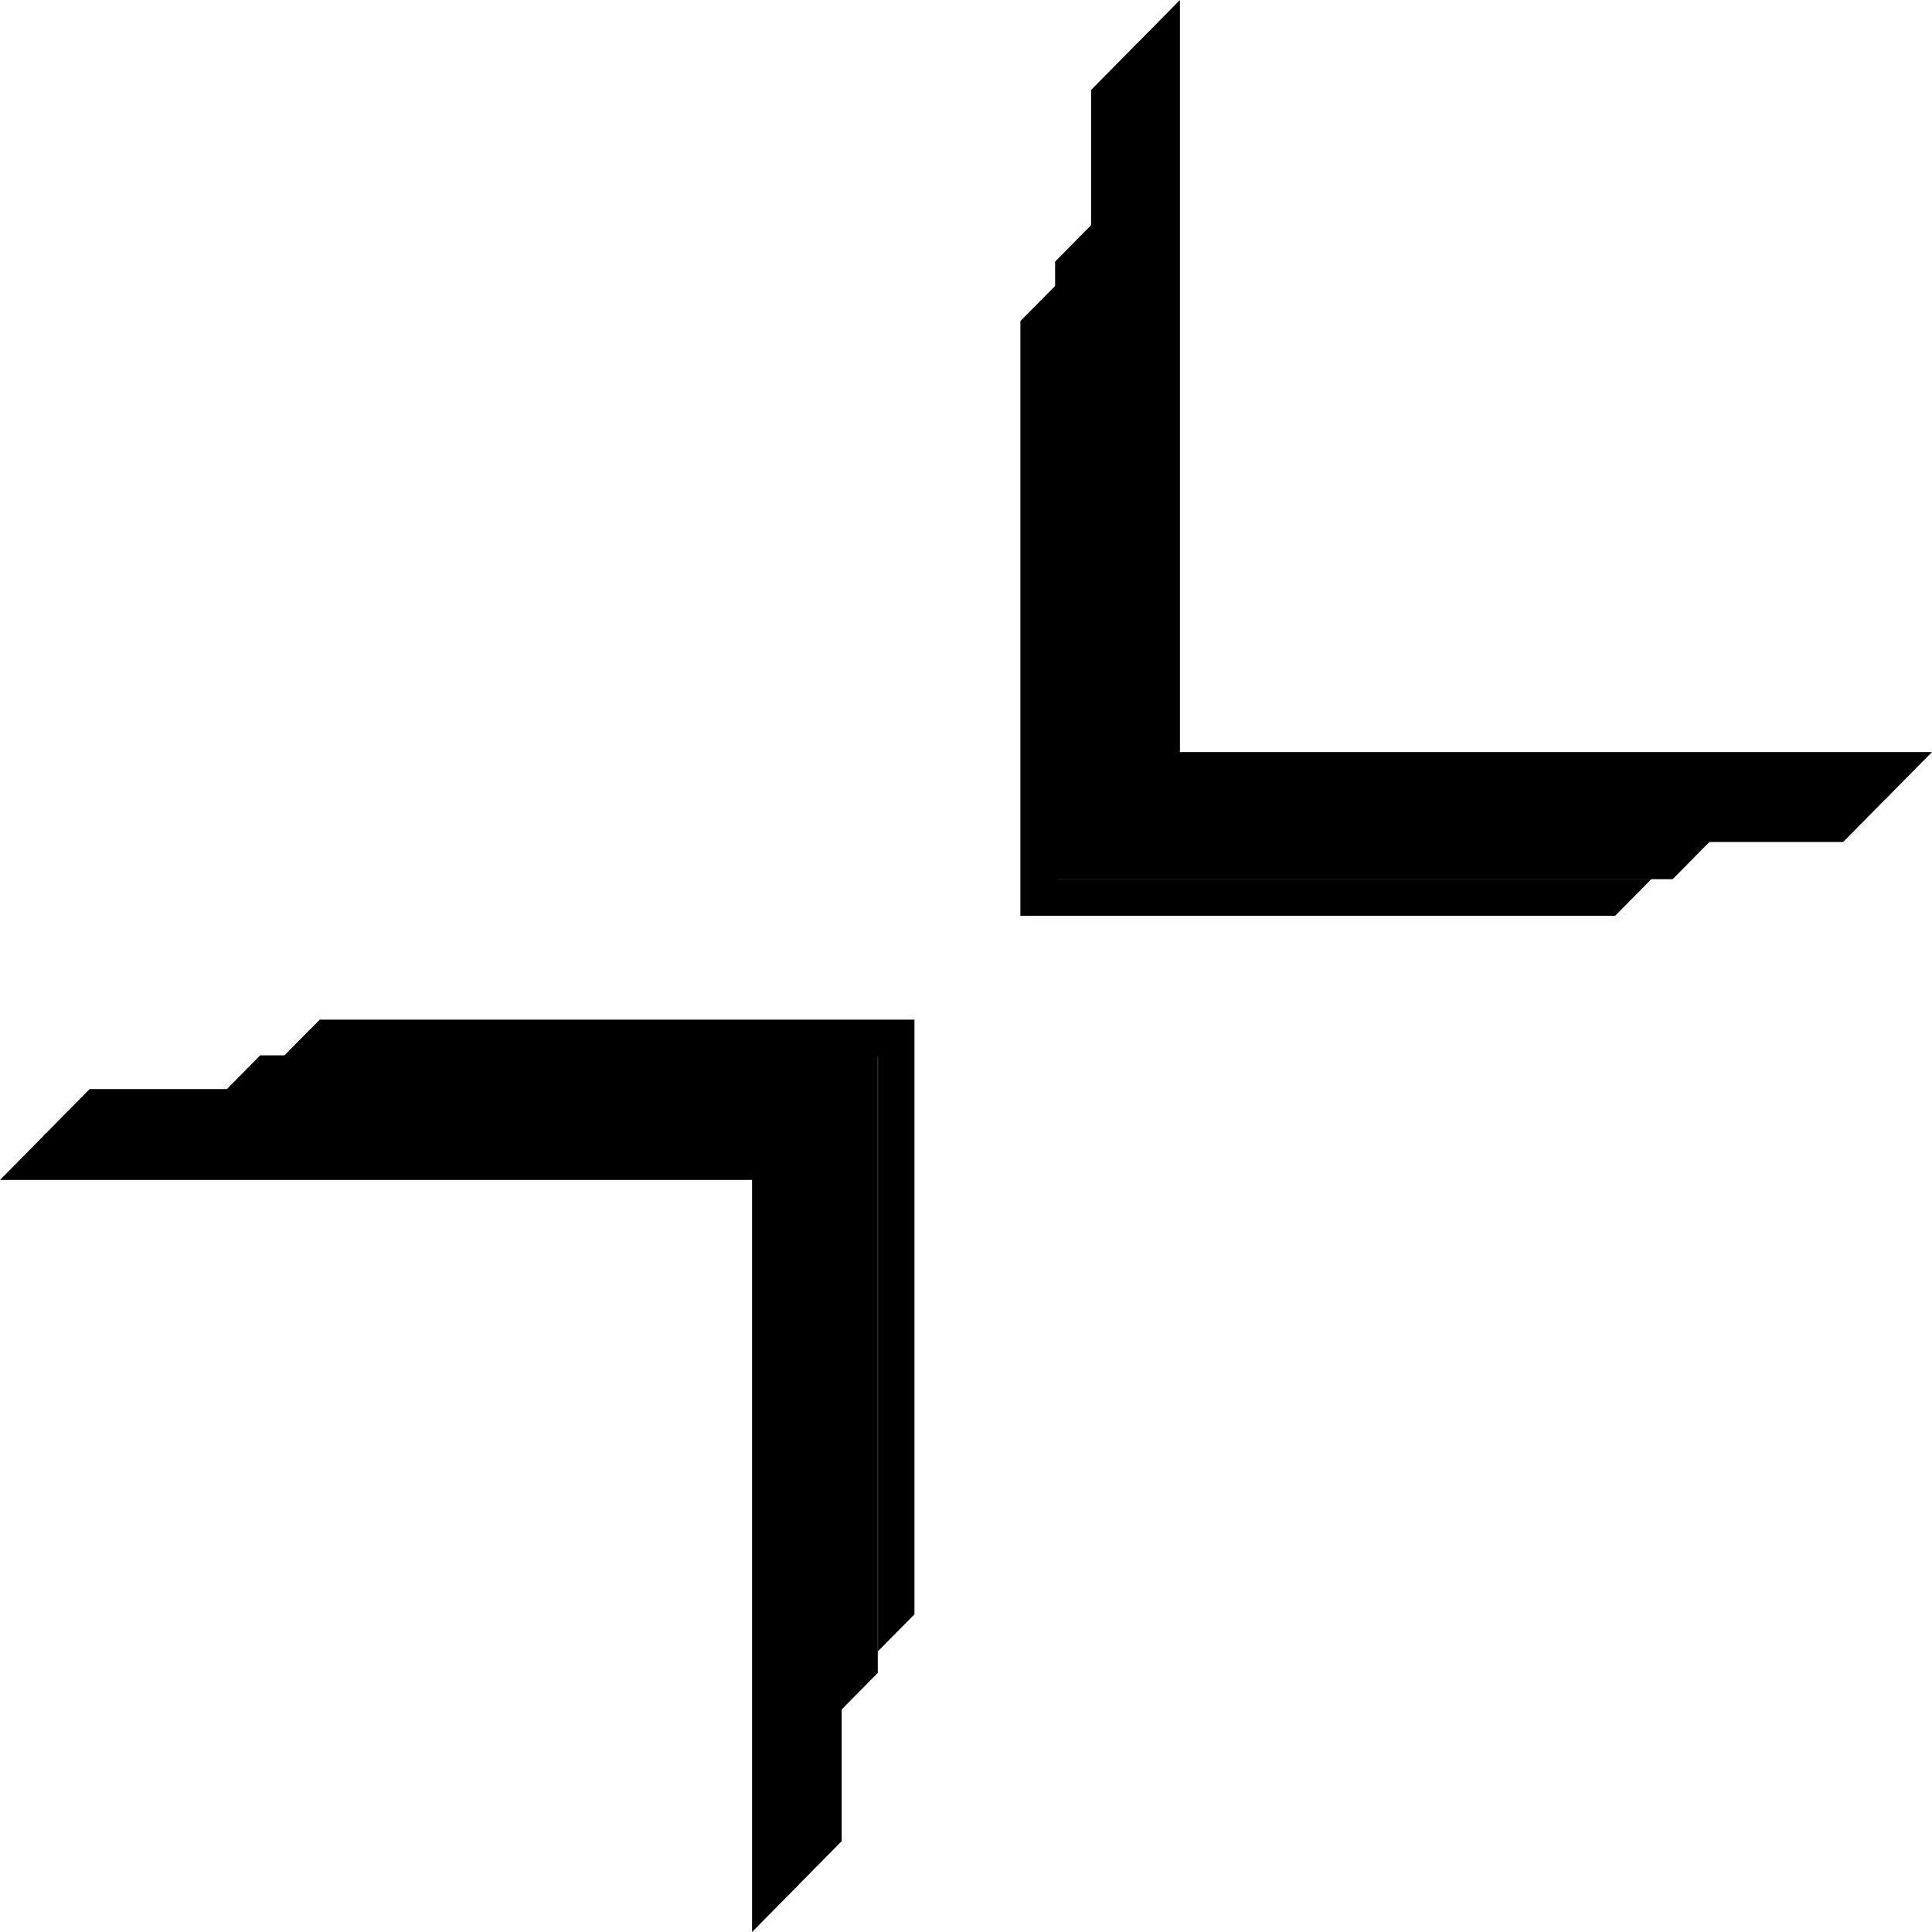
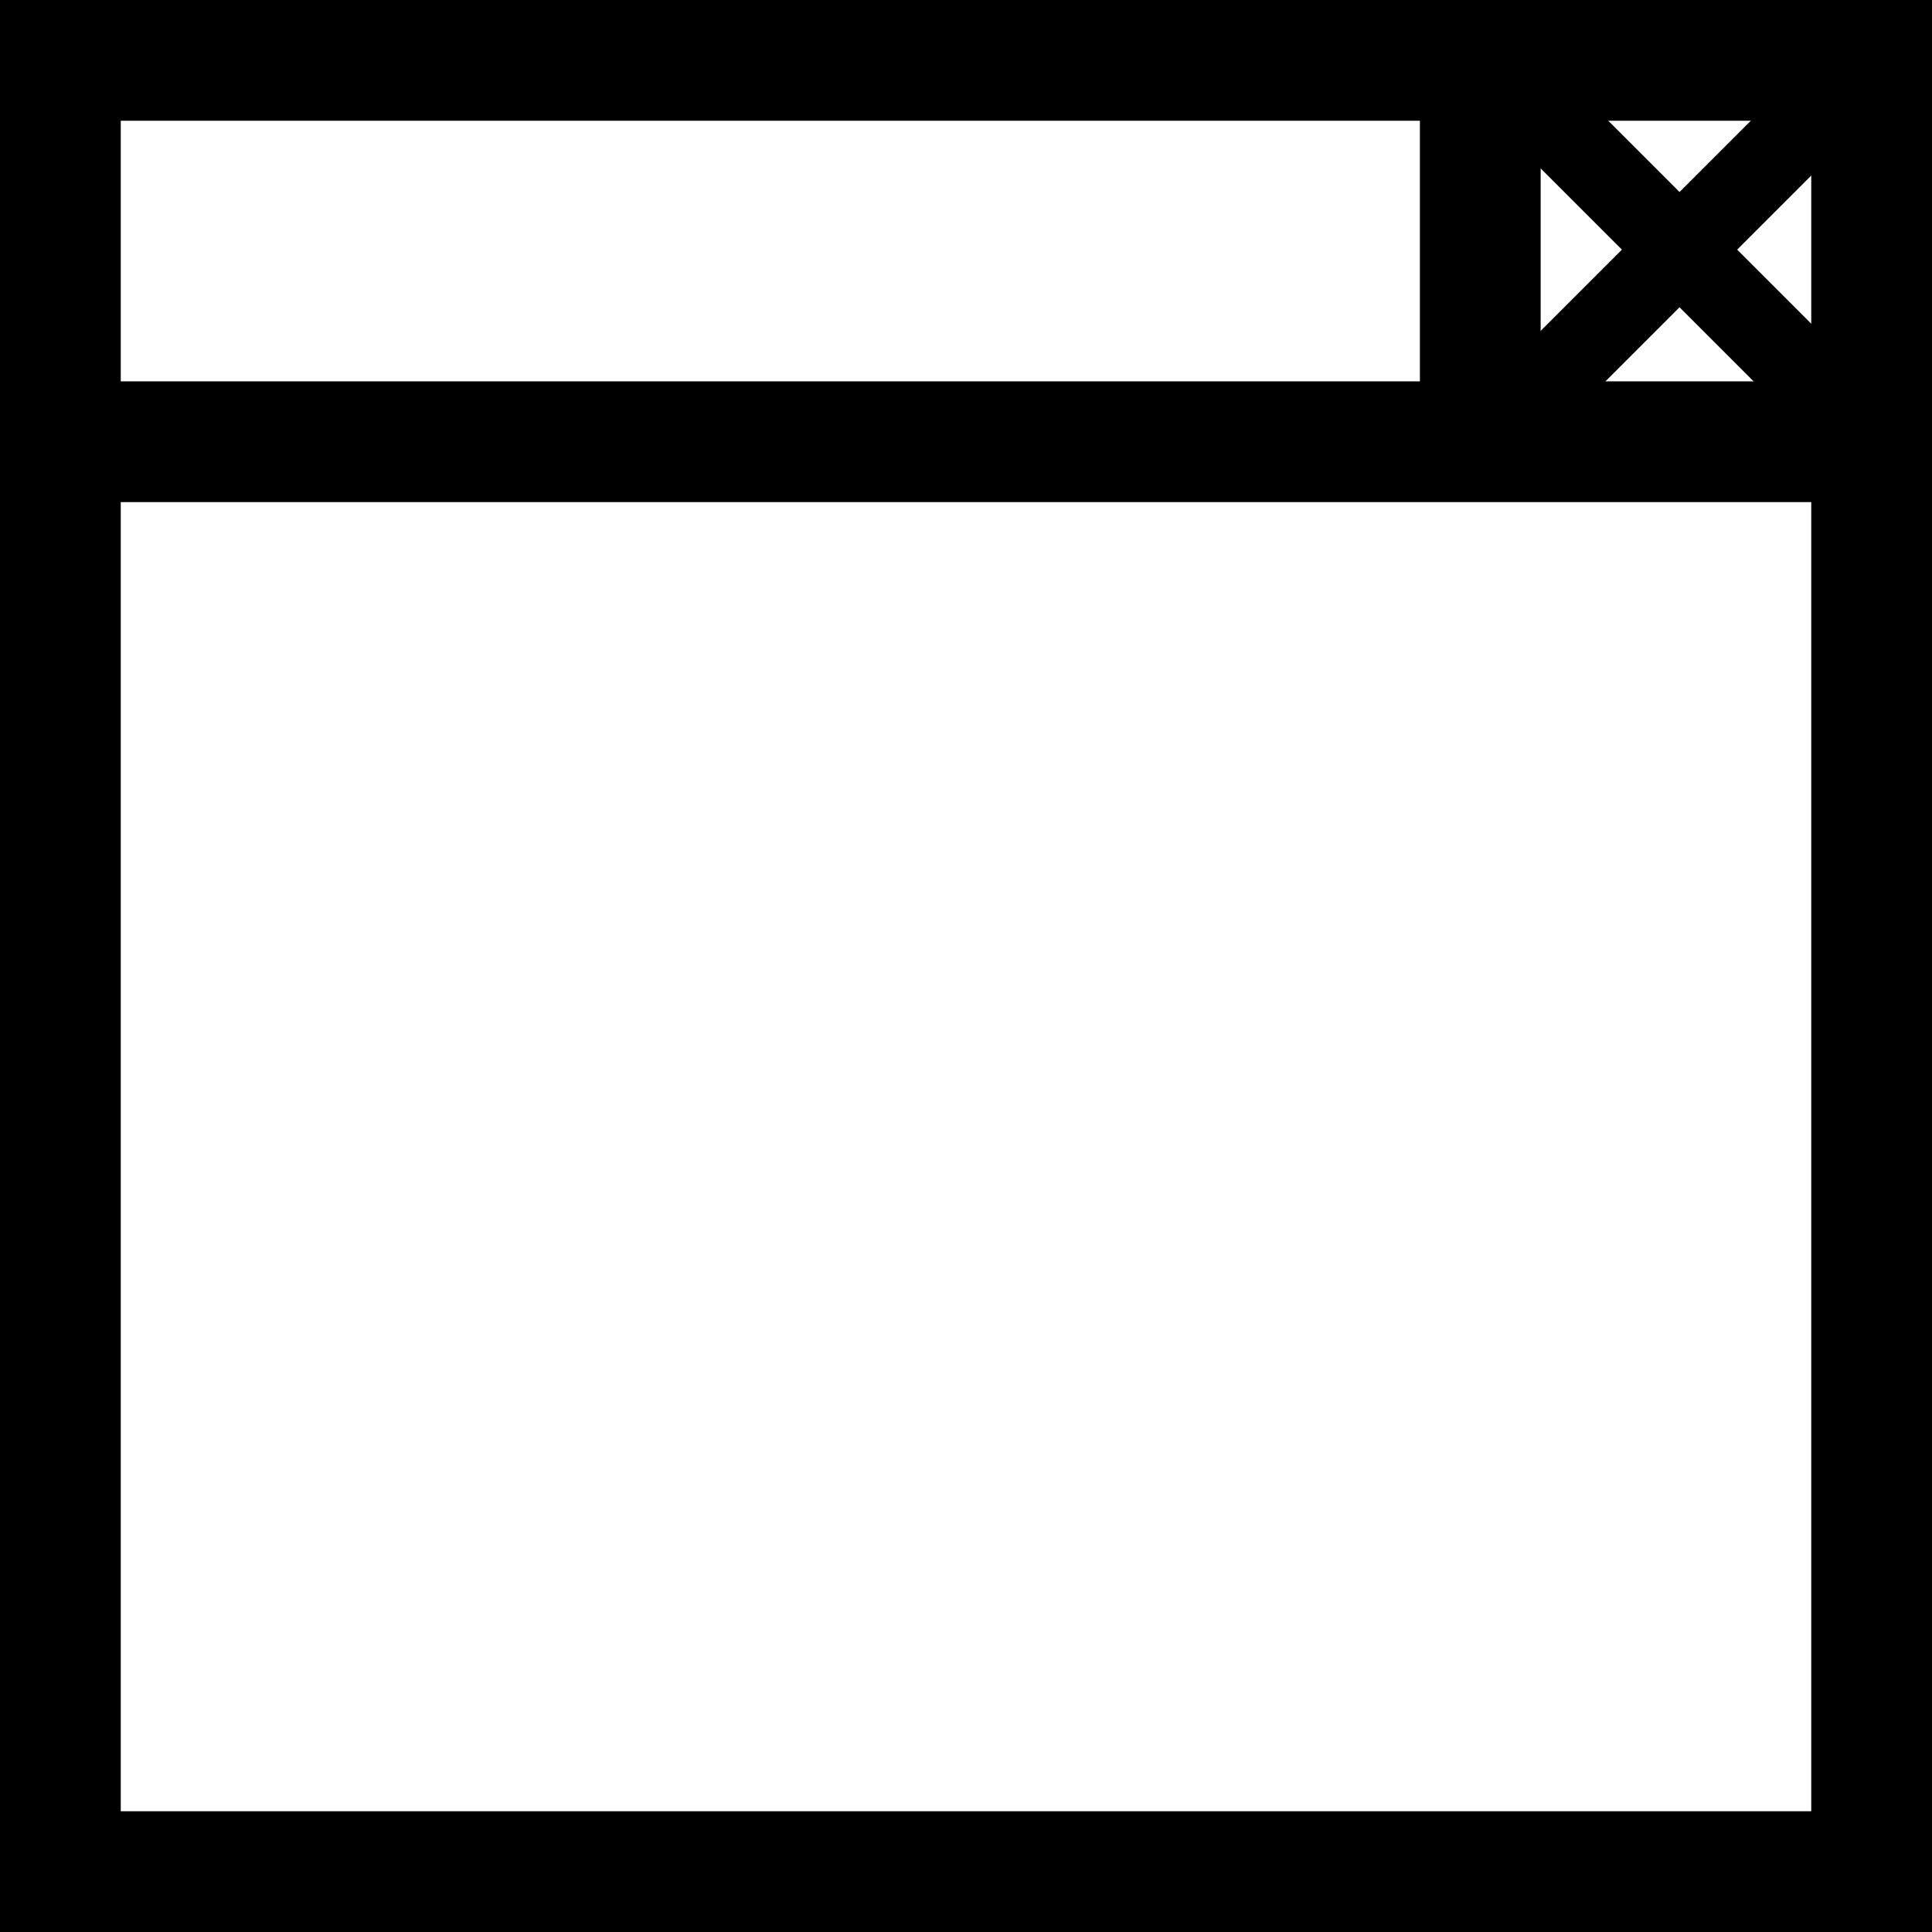
- <svg xmlns="http://www.w3.org/2000/svg" viewBox="0 0 600 600">
-   <g id="Layer_2" data-name="Layer 2">
-     <polygon points="366.44 234.36 366.44 233.56 365.64 233.56 366.44 233.56 366.44 0 352.12 14.51 352.12 248.06 585.67 248.06 600 233.56 366.44 233.56 366.44 234.36" />
-     <polygon points="339.43 261.79 339.43 261.13 338.77 261.13 339.43 261.13 339.43 69.34 327.67 81.25 327.67 273.04 519.46 273.04 531.22 261.13 339.43 261.13 339.43 261.79" />
-     <polygon points="233.56 365.64 233.56 366.44 234.36 366.44 233.56 366.44 233.56 600 247.88 585.49 247.88 351.94 14.32 351.94 0 366.44 233.56 366.44 233.56 365.64" />
-     <polygon points="260.83 339 260.83 339.66 261.49 339.66 260.83 339.66 260.83 531.45 272.6 519.54 272.6 327.75 80.81 327.75 69.04 339.66 260.83 339.66 260.83 339" />
-     <polygon points="247.07 351.94 247.07 352.74 247.87 352.74 247.07 352.74 247.07 586.29 261.39 571.79 261.39 338.23 27.84 338.23 13.51 352.74 247.07 352.74 247.07 351.94" />
-     <polygon points="353.18 247.78 353.18 246.97 352.37 246.97 353.18 246.97 353.18 13.42 338.85 27.93 338.85 261.48 572.41 261.48 586.73 246.97 353.18 246.97 353.18 247.78" />
-     <polygon points="328.22 273.58 328.22 272.95 327.58 272.95 328.22 272.95 328.22 88.25 316.89 99.73 316.89 284.42 501.58 284.42 512.91 272.95 328.22 272.95 328.22 273.58" />
-     <polygon points="272.66 327.49 272.66 328.13 273.3 328.13 272.66 328.13 272.66 512.82 283.99 501.35 283.99 316.65 99.3 316.65 87.97 328.13 272.66 328.13 272.66 327.49" />
-   </g>
+ <svg xmlns="http://www.w3.org/2000/svg" id="Layer_2" data-name="Layer 2" viewBox="0 0 640 640">
+   <defs>
+     <style>
+       .cls-1, .cls-2 {
+         fill: none;
+         stroke: #000;
+         stroke-miterlimit: 10;
+       }
+ 
+       .cls-1 {
+         stroke-width: 40px;
+       }
+ 
+       .cls-2 {
+         stroke-width: 27px;
+       }
+     </style>
+   </defs>
+   <rect class="cls-1" x="20" y="20" width="600" height="600" />
+   <line class="cls-1" x1="20" y1="146.33" x2="620" y2="146.33" />
+   <line class="cls-1" x1="490.36" y1="22.37" x2="490.36" y2="148.7" />
+   <line class="cls-2" x1="490.36" y1="148.7" x2="625.47" y2="13.6" />
+   <line class="cls-2" x1="620" y1="146.33" x2="490.36" y2="16.69" />
</svg>
